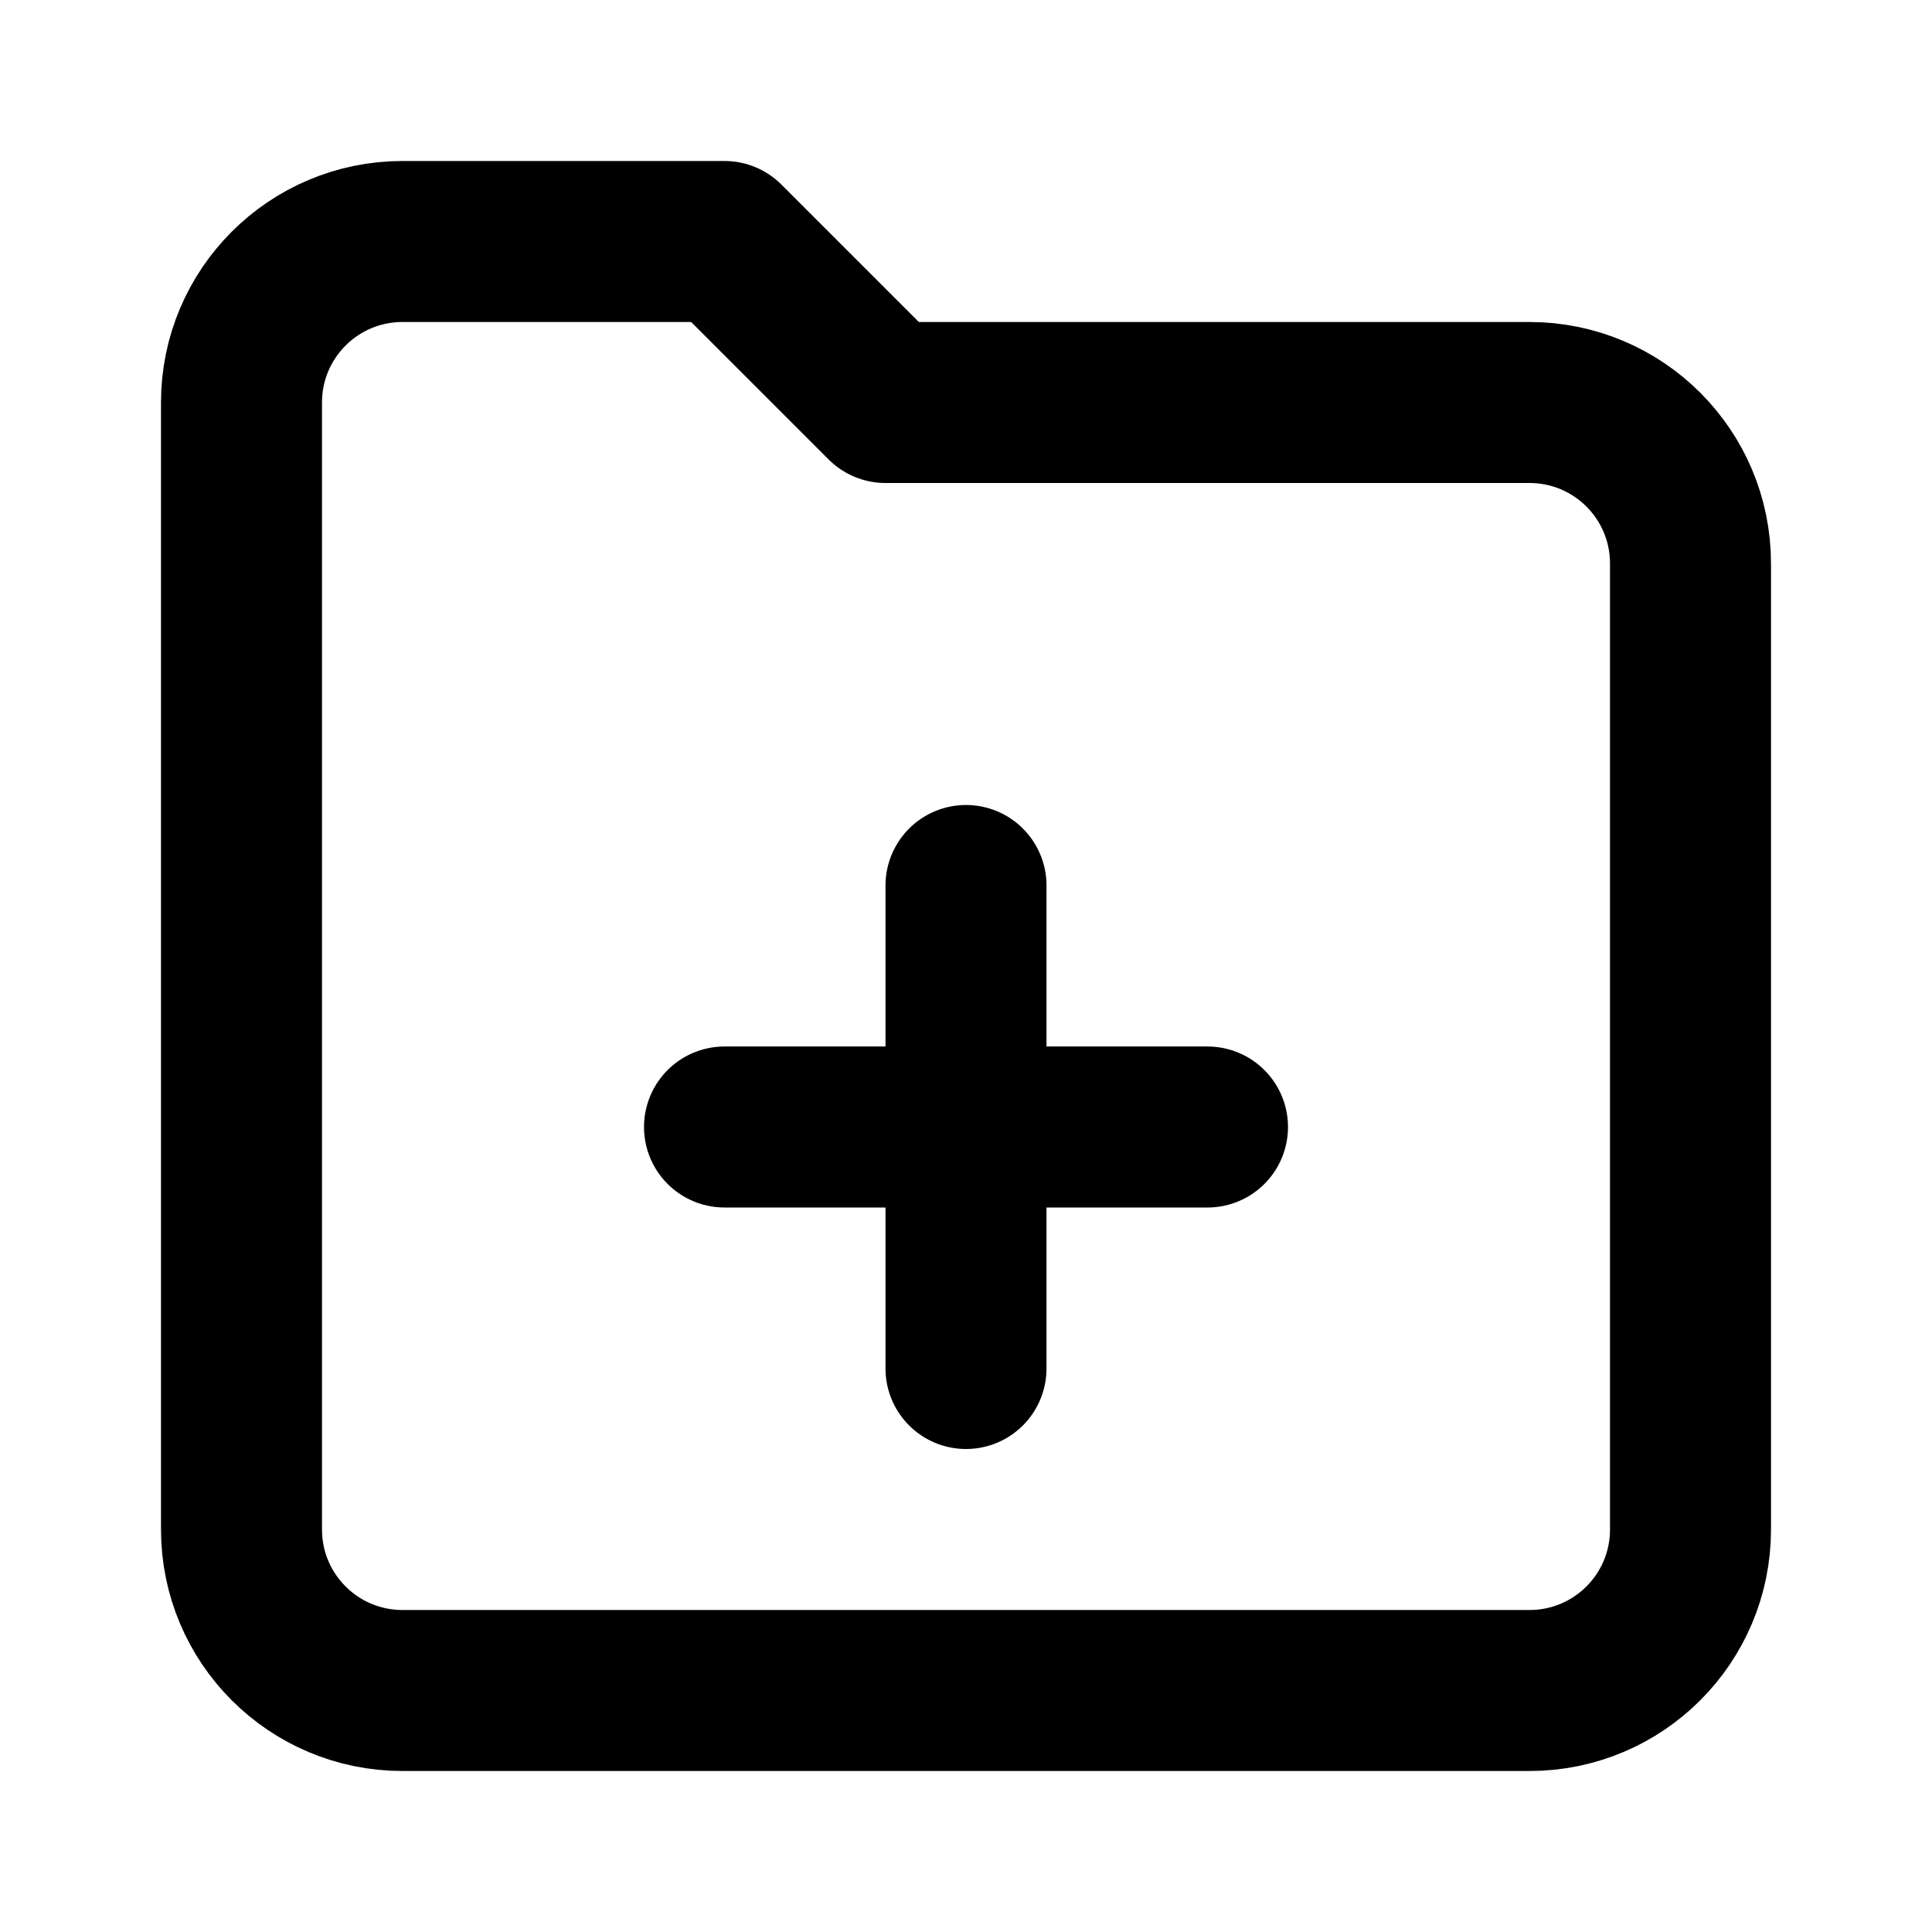
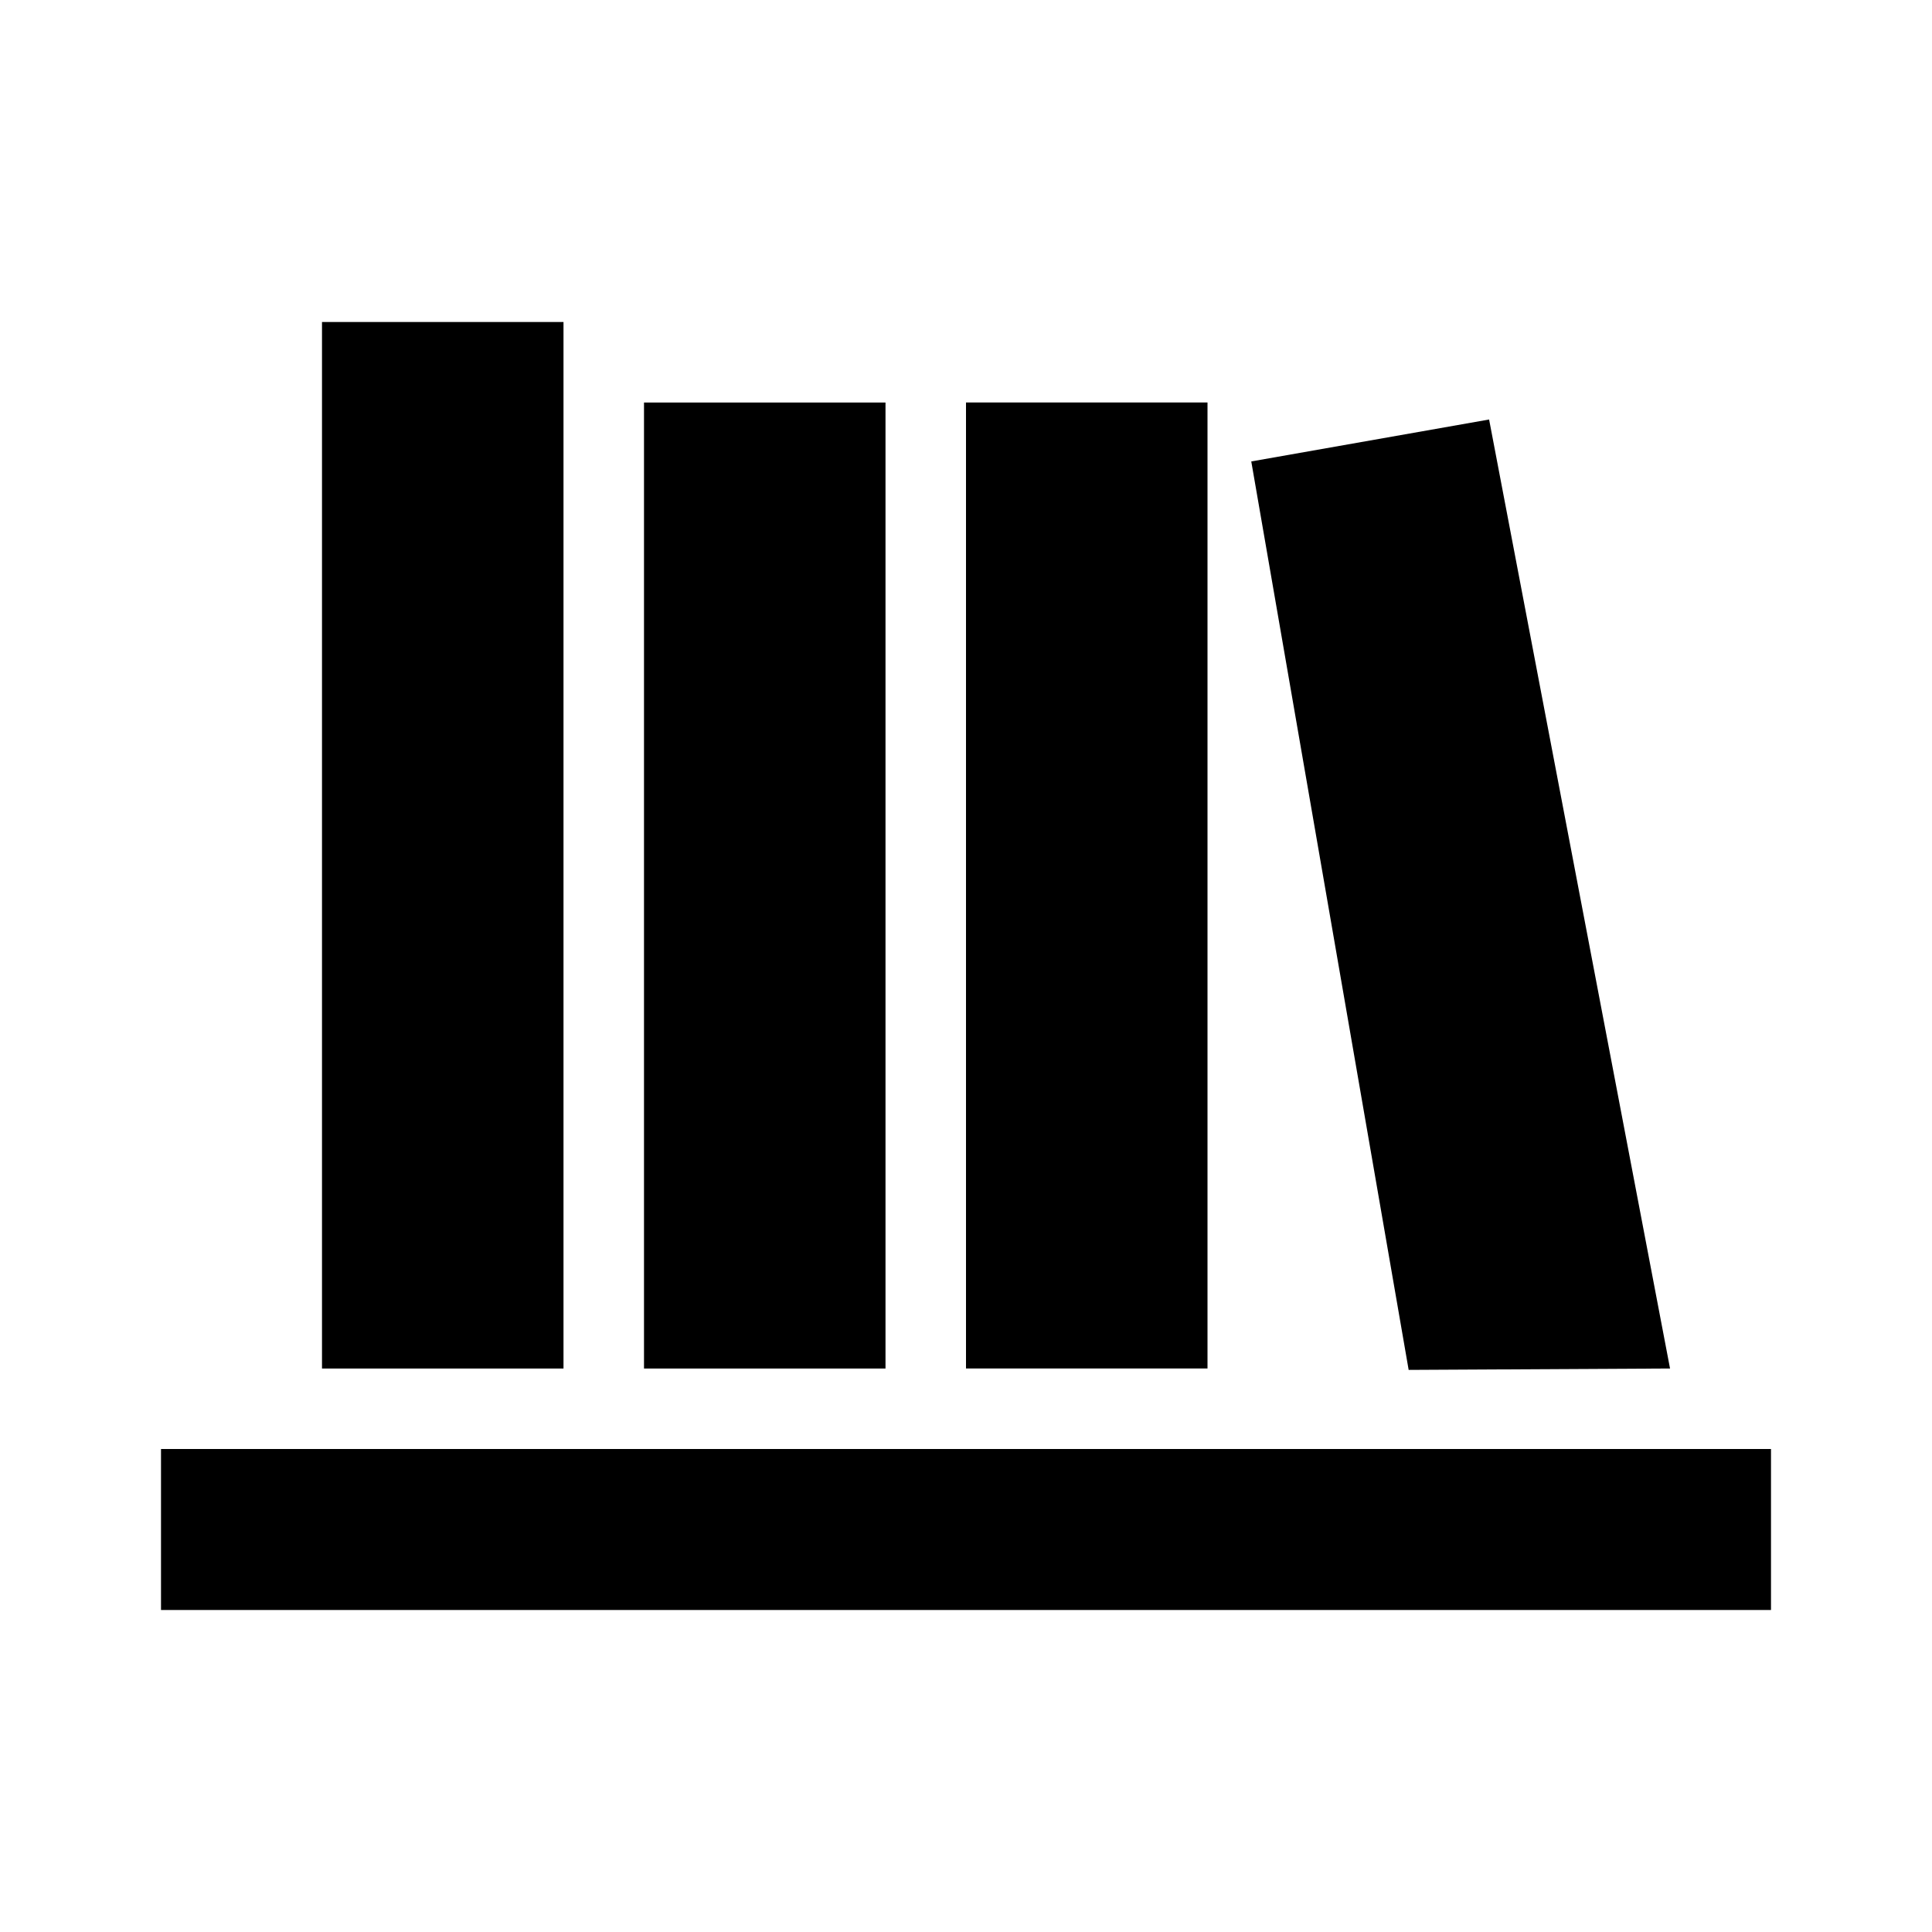
- <svg xmlns="http://www.w3.org/2000/svg" width="24" height="24" viewBox="0 0 24 24" fill="none">
-   <path d="M3 5C3 3.895 3.895 3 5 3H9L11 5H19C20.105 5 21 5.895 21 7V19C21 20.105 20.105 21 19 21H5C3.895 21 3 20.105 3 19V5Z" stroke="currentColor" stroke-width="2" stroke-linecap="round" stroke-linejoin="round" />
-   <path d="M12 11V17" stroke="currentColor" stroke-width="2" stroke-linecap="round" />
-   <path d="M9 14H15" stroke="currentColor" stroke-width="2" stroke-linecap="round" />
+ <svg xmlns="http://www.w3.org/2000/svg" width="800" height="800" viewBox="0 0 512 512">
+   <path fill="#000" fill-rule="evenodd" d="M42.667 384h426.666v42.667H42.667zM85.333 85.333h64v277.334h-64zm85.334 21.334h64v256h-64zM331.6 122.286l63.028-11.114 47.949 251.495-69.269.37zm-75.6-15.62h64v256h-64z" />
</svg>
